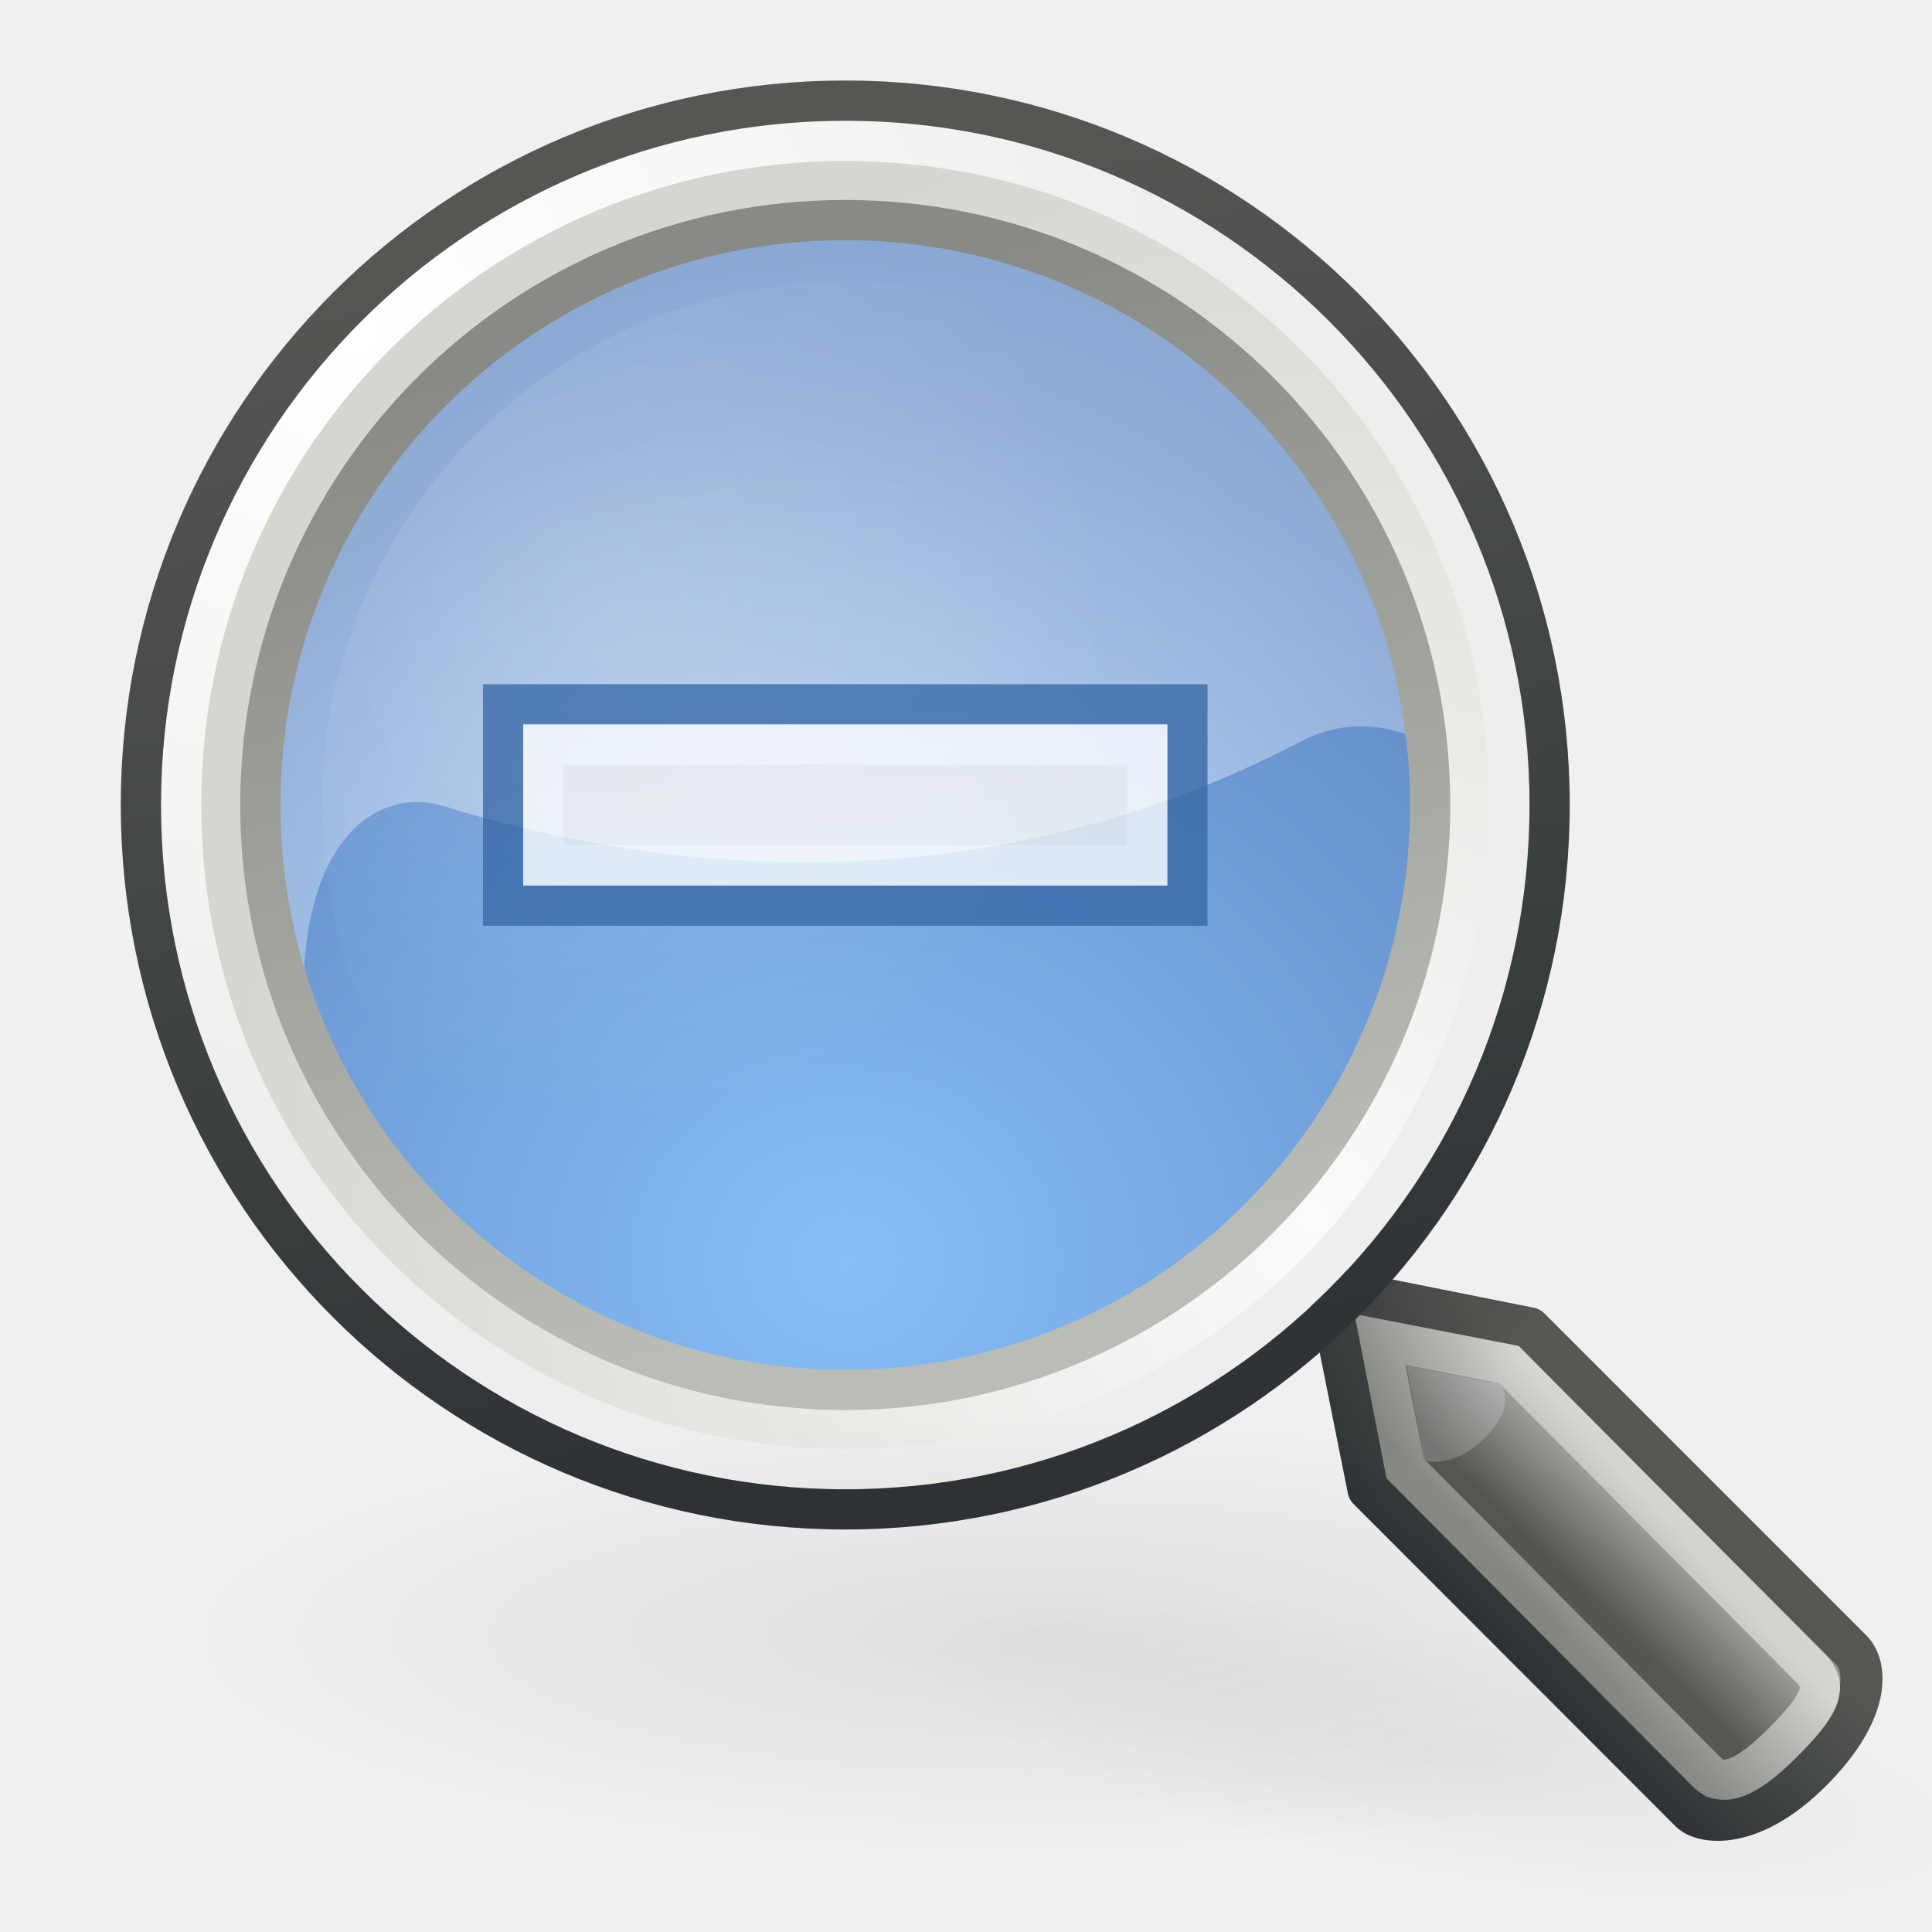
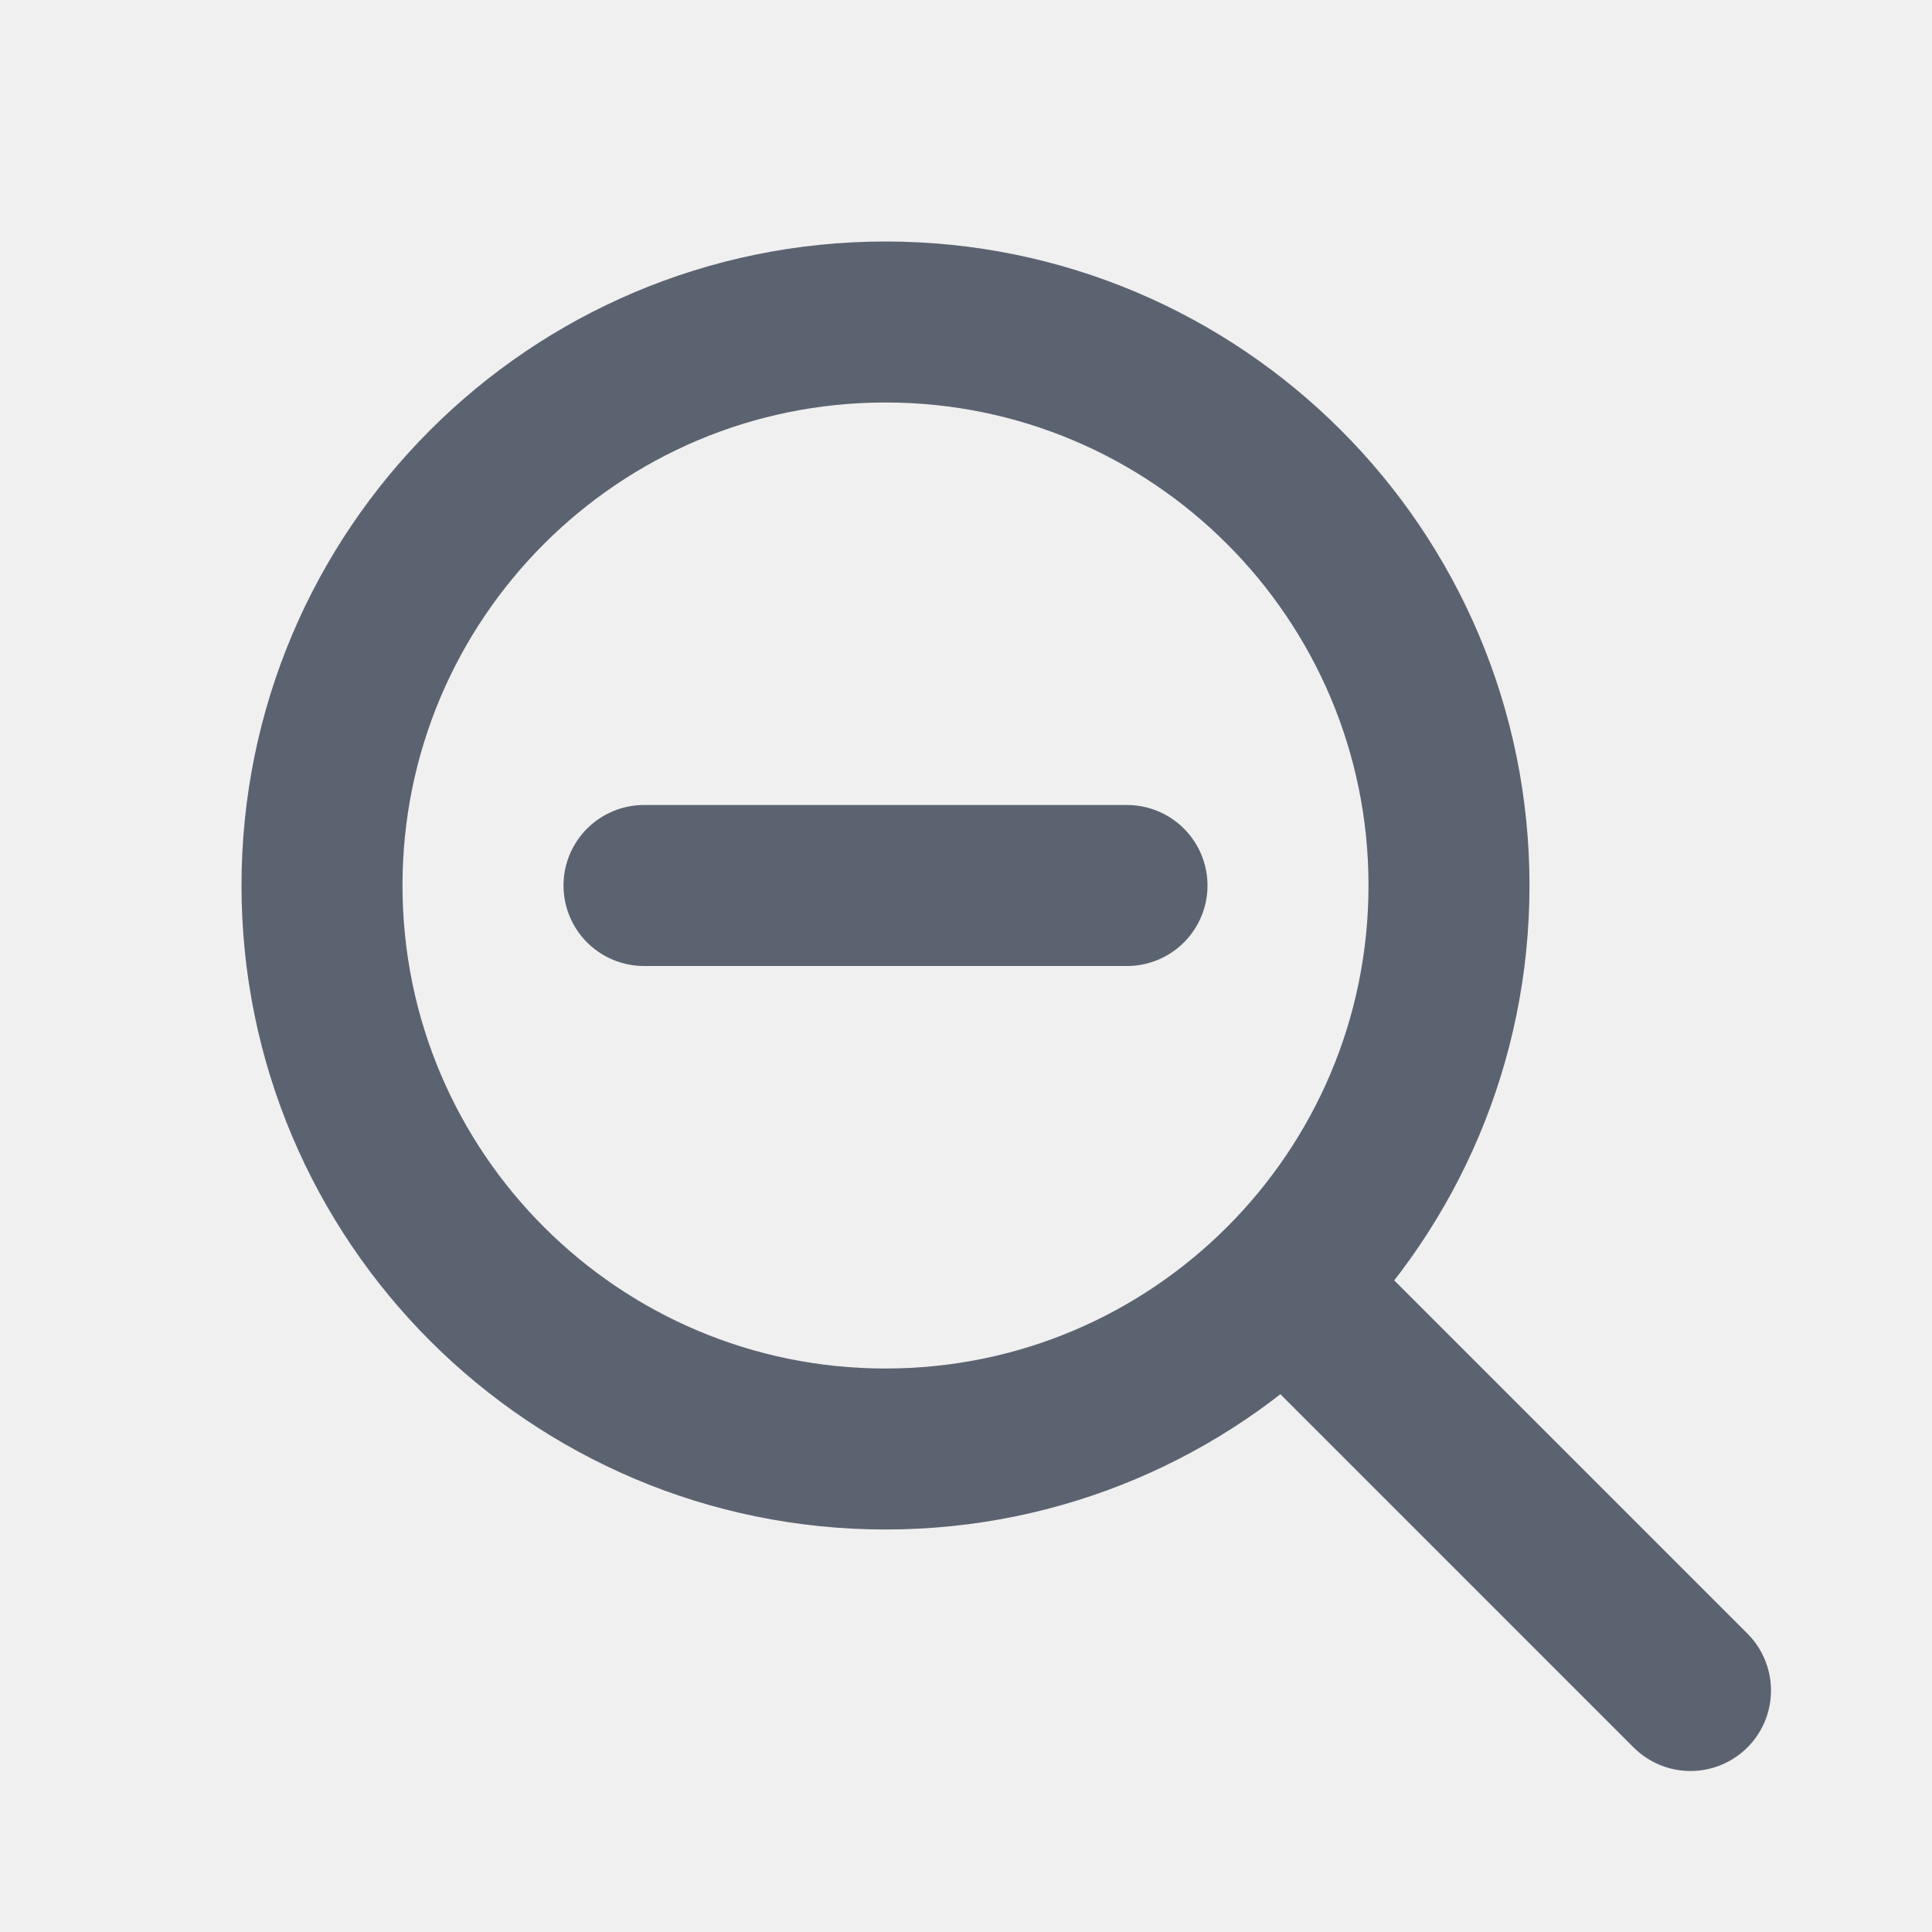
- <svg xmlns="http://www.w3.org/2000/svg" xmlns:xlink="http://www.w3.org/1999/xlink" id="svg249" height="48px" width="48px">
-   <defs id="defs3">
-     <linearGradient id="linearGradient23434">
-       <stop style="stop-color:#2e3436" offset="0" id="stop23436" />
-       <stop style="stop-color:#555753" offset="1" id="stop23438" />
-     </linearGradient>
-     <linearGradient id="linearGradient19914">
-       <stop style="stop-color:#000000;stop-opacity:1;" offset="0" id="stop19916" />
-       <stop style="stop-color:#000000;stop-opacity:0;" offset="1" id="stop19918" />
-     </linearGradient>
-     <linearGradient id="linearGradient19900">
-       <stop style="stop-color:#888a85" offset="0" id="stop19902" />
-       <stop style="stop-color:#d3d7cf" offset="1" id="stop19904" />
-     </linearGradient>
-     <linearGradient id="linearGradient15493">
-       <stop style="stop-color:#eeeeec;stop-opacity:1;" offset="0" id="stop15495" />
-       <stop style="stop-color:#ffffff;stop-opacity:1" offset="1" id="stop15497" />
-     </linearGradient>
-     <linearGradient id="linearGradient11102">
-       <stop style="stop-color:#ffffff;stop-opacity:1;" offset="0" id="stop11104" />
-       <stop style="stop-color:#ffffff;stop-opacity:0;" offset="1" id="stop11106" />
-     </linearGradient>
-     <linearGradient id="linearGradient4952">
-       <stop style="stop-color:#ffffff;stop-opacity:1;" offset="0" id="stop4954" />
-       <stop style="stop-color:#ffffff;stop-opacity:0;" offset="1" id="stop4956" />
-     </linearGradient>
-     <linearGradient id="linearGradient4931">
-       <stop style="stop-color:#babdb6;stop-opacity:1;" offset="0" id="stop4933" />
-       <stop style="stop-color:#888a85" offset="1" id="stop4935" />
-     </linearGradient>
-     <linearGradient id="linearGradient4919">
-       <stop style="stop-color:#429eff;stop-opacity:1;" offset="0" id="stop4921" />
-       <stop style="stop-color:#0044a7;stop-opacity:1;" offset="1" id="stop4923" />
-     </linearGradient>
-     <linearGradient id="linearGradient2980">
-       <stop style="stop-color:#000000;stop-opacity:1;" offset="0" id="stop2982" />
-       <stop style="stop-color:#000000;stop-opacity:0;" offset="1" id="stop2984" />
-     </linearGradient>
-     <linearGradient id="linearGradient2609">
-       <stop id="stop2611" offset="0" style="stop-color:#ffffff;stop-opacity:1" />
-       <stop id="stop2613" offset="1" style="stop-color:#eeeeec" />
-     </linearGradient>
-     <linearGradient id="linearGradient2617">
-       <stop id="stop2619" offset="0" style="stop-color:#fbfbfa;stop-opacity:1;" />
-       <stop id="stop2621" offset="1" style="stop-color:#d3d7cf" />
-     </linearGradient>
-     <linearGradient id="linearGradient2690">
-       <stop id="stop2692" offset="0" style="stop-color:#2e3436" />
-       <stop id="stop2694" offset="1" style="stop-color:#555753" />
-     </linearGradient>
-     <linearGradient id="linearGradient2698">
-       <stop id="stop2700" offset="0" style="stop-color:#555753" />
-       <stop style="stop-color:#a3a5a2;stop-opacity:1;" offset="0.702" id="stop2706" />
-       <stop id="stop2702" offset="1" style="stop-color:#888a85" />
-     </linearGradient>
-     <radialGradient xlink:href="#linearGradient2609" id="radialGradient1409" gradientUnits="userSpaceOnUse" gradientTransform="matrix(-3.294293e-16,1.143443,-1.247217,-1.248581e-6,41.735,-54.25682)" cx="45.095" cy="-2.694" fx="45.095" fy="-2.694" r="10.498" />
-     <radialGradient xlink:href="#linearGradient2617" id="radialGradient1411" gradientUnits="userSpaceOnUse" gradientTransform="matrix(4.928248e-11,-1.686609,1.66336,-1.770202e-15,41.65431,111.7396)" cx="59.787" cy="10.902" fx="59.787" fy="10.902" r="10.556" />
-     <linearGradient xlink:href="#linearGradient2698" id="linearGradient1421" gradientUnits="userSpaceOnUse" x1="81.332" y1="55.107" x2="82.92" y2="53.511" />
-     <linearGradient xlink:href="#linearGradient2690" id="linearGradient1423" gradientUnits="userSpaceOnUse" x1="81.096" y1="57.148" x2="83.629" y2="54.615" />
-     <radialGradient xlink:href="#linearGradient4919" id="radialGradient4925" cx="17.062" cy="28.851" fx="17.062" fy="28.851" r="13.5" gradientTransform="matrix(1.459545,-9.027299e-15,-5.118666e-17,1.345339,-7.403138,-10.82184)" gradientUnits="userSpaceOnUse" />
-     <linearGradient xlink:href="#linearGradient4931" id="linearGradient4937" x1="54.113" y1="12.847" x2="50.08" y2="-3.881" gradientUnits="userSpaceOnUse" />
-     <radialGradient xlink:href="#linearGradient4952" id="radialGradient4960" cx="16.83" cy="24.744" fx="16.83" fy="24.744" r="16.925" gradientTransform="matrix(2.231289,-0.597872,0.530253,1.979013,-30.74857,-16.49764)" gradientUnits="userSpaceOnUse" />
-     <radialGradient xlink:href="#linearGradient11102" id="radialGradient11108" cx="8.04" cy="9.528" fx="8.04" fy="9.528" r="9.812" gradientUnits="userSpaceOnUse" gradientTransform="matrix(0.946826,-1.897043e-16,1.897043e-16,0.946826,0.469351,0.499261)" />
-     <linearGradient xlink:href="#linearGradient15493" id="linearGradient17263" gradientUnits="userSpaceOnUse" x1="19" y1="14.875" x2="19.656" y2="29" gradientTransform="translate(2,-1)" />
-     <linearGradient xlink:href="#linearGradient19900" id="linearGradient19906" x1="40.25" y1="41" x2="43.062" y2="38.435" gradientUnits="userSpaceOnUse" gradientTransform="translate(-1,0)" />
-     <linearGradient xlink:href="#linearGradient19914" id="linearGradient19920" x1="33.985" y1="32.046" x2="37.211" y2="35.272" gradientUnits="userSpaceOnUse" gradientTransform="translate(-1,0)" />
-     <radialGradient xlink:href="#linearGradient2980" id="radialGradient23426" gradientUnits="userSpaceOnUse" gradientTransform="matrix(1,0,0,0.34,1.362626e-15,19.89607)" cx="28.284" cy="30.146" fx="28.284" fy="30.146" r="13.258" />
-     <radialGradient xlink:href="#linearGradient2980" id="radialGradient23432" gradientUnits="userSpaceOnUse" gradientTransform="matrix(1,-4.196543e-16,-3.619011e-17,0.34,1.860387e-15,19.89607)" cx="28.284" cy="30.146" fx="28.284" fy="30.146" r="13.258" />
-     <linearGradient xlink:href="#linearGradient23434" id="linearGradient23440" x1="55.878" y1="12.472" x2="52.5" y2="-4.621" gradientUnits="userSpaceOnUse" />
-   </defs>
-   <g id="layer6" />
-   <g style="display:inline" id="layer1" />
-   <g id="layer5" style="display:inline">
-     <g transform="translate(-12.26513,47.49999)" style="display:inline" id="g2637" />
-     <path style="opacity:0.6;color:#000000;fill:url(#radialGradient4925);fill-opacity:1;fill-rule:nonzero;stroke:none;stroke-width:2;stroke-linecap:round;stroke-linejoin:round;marker:none;marker-start:none;marker-mid:none;marker-end:none;stroke-miterlimit:4;stroke-dasharray:none;stroke-dashoffset:0;stroke-opacity:1;visibility:visible;display:inline;overflow:visible" id="path1425" d="M 31 18.25 A 13.5 13.75 0 1 1  4,18.25 A 13.5 13.75 0 1 1  31 18.25 z" transform="matrix(1.185185,0,0,1.163637,0.259261,-1.236368)" />
-     <path style="opacity:0.5;color:#000000;fill:url(#radialGradient4960);fill-opacity:1;fill-rule:nonzero;stroke:none;stroke-width:2;stroke-linecap:round;stroke-linejoin:round;marker:none;marker-start:none;marker-mid:none;marker-end:none;stroke-miterlimit:4;stroke-dasharray:none;stroke-dashoffset:0;stroke-opacity:1;visibility:visible;display:inline;overflow:visible" d="M 20.431,3.5 C 11.915,3.824 5.102,10.849 5.102,19.444 C 5.102,21.861 6.505,24.166 7.593,26.156 C 7.121,20.728 9.46,19.543 11.013,20.025 C 15.724,21.488 23.9,22.817 32.3,18.432 C 35.245,16.894 36.962,20.661 36.844,17.275 C 35.905,9.481 29.114,3.5 21.046,3.5 C 20.84,3.5 20.635,3.492 20.431,3.5 z " id="path4939" />
-     <path transform="matrix(1.6,0,0,1.6,-63,12.8)" d="M 62.5 4.5 A 10 10 0 1 1  42.5,4.5 A 10 10 0 1 1  62.5 4.5 z" id="path2607" style="color:#000000;fill:none;fill-opacity:1;fill-rule:nonzero;stroke:url(#radialGradient1411);stroke-width:1.875;stroke-linecap:round;stroke-linejoin:miter;marker:none;marker-start:none;marker-mid:none;marker-end:none;stroke-miterlimit:4;stroke-dasharray:none;stroke-dashoffset:0;stroke-opacity:1;visibility:visible;display:inline;overflow:visible" />
-     <path style="opacity:0.047;color:#000000;fill:url(#radialGradient23432);fill-opacity:1;fill-rule:nonzero;stroke:none;stroke-width:1;stroke-linecap:round;stroke-linejoin:round;marker:none;marker-start:none;marker-mid:none;marker-end:none;stroke-miterlimit:4;stroke-dasharray:none;stroke-dashoffset:0;stroke-opacity:1;visibility:visible;display:inline;overflow:visible" id="path23418" d="M 41.543 30.146 A 13.258 4.508 0 1 1  15.026,30.146 A 13.258 4.508 0 1 1  41.543 30.146 z" transform="matrix(0.98756,0.175983,-0.12162,0.682489,11.58742,17.92885)" />
-     <g transform="matrix(1.544052,0,0,1.536016,-85.57756,-44.44515)" id="g2708">
-       <path style="color:#000000;fill:url(#linearGradient1421);fill-opacity:1;fill-rule:nonzero;stroke:url(#linearGradient1423);stroke-width:0.677;stroke-linecap:round;stroke-linejoin:round;marker:none;marker-start:none;marker-mid:none;marker-end:none;stroke-miterlimit:4;stroke-dashoffset:0;stroke-opacity:1;visibility:visible;display:inline;overflow:visible" d="M 76.796,49.768 L 77.444,53.024 L 82.625,58.237 C 82.818,58.431 83.597,58.557 84.568,57.581 C 85.54,56.604 85.464,55.877 85.216,55.628 L 80.035,50.419 L 76.796,49.768 z " id="path2682" />
-       <path style="opacity:0.192;color:#000000;fill:#ffffff;fill-opacity:1;fill-rule:nonzero;stroke:none;stroke-width:1;stroke-linecap:round;stroke-linejoin:miter;marker:none;marker-start:none;marker-mid:none;marker-end:none;stroke-miterlimit:4;stroke-dashoffset:0;stroke-opacity:1;visibility:visible;display:inline;overflow:visible" d="M 79.567,51.32 C 79.564,51.331 79.861,51.644 79.322,52.185 C 78.783,52.726 78.315,52.559 78.329,52.545 L 78.059,51.024 L 79.567,51.32 z " id="path2687" />
-     </g>
-     <path id="path17267" d="M 34.285,33.279 L 34.907,36.48 L 42.407,44.029 C 42.776,44.4 43.341,44.246 44.275,43.313 C 45.208,42.379 45.449,41.911 44.985,41.445 L 37.486,33.901 L 34.285,33.279 z " style="opacity:1;color:#000000;fill:none;fill-opacity:1;fill-rule:nonzero;stroke:url(#linearGradient19906);stroke-width:1;stroke-linecap:round;stroke-linejoin:miter;marker:none;marker-start:none;marker-mid:none;marker-end:none;stroke-miterlimit:4;stroke-dasharray:none;stroke-dashoffset:0;stroke-opacity:1;visibility:visible;display:inline;overflow:visible" />
-     <path style="opacity:0.153;color:#000000;fill:url(#linearGradient19920);fill-opacity:1;fill-rule:nonzero;stroke:none;stroke-width:0.677;stroke-linecap:round;stroke-linejoin:round;marker:none;marker-start:none;marker-mid:none;marker-end:none;stroke-miterlimit:4;stroke-dashoffset:0;stroke-opacity:1;visibility:visible;display:inline;overflow:visible" d="M 32.832,31.492 C 32.572,31.579 32.425,31.852 32.494,32.116 L 33.507,37.108 C 33.533,37.199 33.583,37.282 33.652,37.348 L 41.614,45.364 C 41.971,45.721 42.509,45.825 43.158,45.7 C 43.806,45.574 44.57,45.163 45.377,44.356 C 46.178,43.555 46.59,42.839 46.728,42.196 C 46.866,41.552 46.742,40.964 46.391,40.612 L 38.381,32.644 C 38.302,32.566 38.201,32.516 38.091,32.5 L 33.121,31.492 C 33.027,31.465 32.927,31.465 32.832,31.492 z " id="path19908" />
-     <path transform="matrix(1.65,0,0,1.65,-65.625,12.575)" d="M 62.5 4.5 A 10 10 0 1 1  42.5,4.5 A 10 10 0 1 1  62.5 4.5 z" id="path2605" style="color:#000000;fill:none;fill-opacity:1;fill-rule:nonzero;stroke:url(#radialGradient1409);stroke-width:0.606;stroke-linecap:round;stroke-linejoin:miter;marker:none;marker-start:none;marker-mid:none;marker-end:none;stroke-miterlimit:4;stroke-dasharray:none;stroke-dashoffset:0;stroke-opacity:1;visibility:visible;display:inline;overflow:visible" />
-     <path transform="matrix(1.75,0,0,1.75,-70.875,12.125)" d="M 62.5 4.5 A 10 10 0 1 1  42.5,4.5 A 10 10 0 1 1  62.5 4.5 z" id="path2599" style="color:#000000;fill:none;fill-opacity:1;fill-rule:nonzero;stroke:url(#linearGradient23440);stroke-width:0.571;stroke-linecap:round;stroke-linejoin:miter;marker:none;marker-start:none;marker-mid:none;marker-end:none;stroke-miterlimit:4;stroke-dasharray:none;stroke-dashoffset:0;stroke-opacity:1;visibility:visible;display:inline;overflow:visible" />
-     <path transform="matrix(1.453172,0,0,1.453175,-55.29154,13.46071)" d="M 62.5 4.5 A 10 10 0 1 1  42.5,4.5 A 10 10 0 1 1  62.5 4.5 z" id="path4927" style="color:#000000;fill:none;fill-opacity:1;fill-rule:nonzero;stroke:url(#linearGradient4937);stroke-width:0.688;stroke-linecap:round;stroke-linejoin:miter;marker:none;marker-start:none;marker-mid:none;marker-end:none;stroke-miterlimit:4;stroke-dasharray:none;stroke-dashoffset:0;stroke-opacity:1;visibility:visible;display:inline;overflow:visible" />
-     <path style="opacity:0.161;color:#000000;fill:url(#radialGradient11108);fill-opacity:1;fill-rule:nonzero;stroke:none;stroke-width:1;stroke-linecap:round;stroke-linejoin:miter;marker:none;marker-start:none;marker-mid:none;marker-end:none;stroke-miterlimit:4;stroke-dasharray:none;stroke-dashoffset:0;stroke-opacity:1;visibility:visible;display:inline;overflow:visible" id="path11092" d="M 22.188 12.938 A 9.812 9.812 0 1 1  2.562,12.938 A 9.812 9.812 0 1 1  22.188 12.938 z" transform="matrix(1.324842,0,0,1.324842,4.605084,2.859861)" />
-     <g id="g1399" style="opacity:0.761" transform="translate(-2.905726e-7,1)">
-       <path id="rect8466" d="M 12.5,16.5 L 12.5,21.5 L 29.5,21.5 L 29.5,16.5 L 12.5,16.5 z " style="opacity:1;color:#000000;fill:url(#linearGradient17263);fill-opacity:1;fill-rule:nonzero;stroke:#3465a4;stroke-width:1;stroke-linecap:round;stroke-linejoin:miter;marker:none;marker-start:none;marker-mid:none;marker-end:none;stroke-miterlimit:4;stroke-dasharray:none;stroke-dashoffset:0;stroke-opacity:1;visibility:visible;display:inline;overflow:visible" />
-       <path id="rect12861" d="M 13.5,17.5 L 13.5,20.5 L 28.5,20.5 L 28.5,17.5 L 13.5,17.5 z " style="opacity:1;color:#000000;fill:none;fill-opacity:1;fill-rule:nonzero;stroke:#ffffff;stroke-width:1;stroke-linecap:round;stroke-linejoin:miter;marker:none;marker-start:none;marker-mid:none;marker-end:none;stroke-miterlimit:4;stroke-dasharray:none;stroke-dashoffset:0;stroke-opacity:1;visibility:visible;display:inline;overflow:visible" />
-     </g>
-     <path style="opacity:0.072;color:#000000;fill:url(#radialGradient23426);fill-opacity:1;fill-rule:nonzero;stroke:none;stroke-width:1;stroke-linecap:round;stroke-linejoin:round;marker:none;marker-start:none;marker-mid:none;marker-end:none;stroke-miterlimit:4;stroke-dasharray:none;stroke-dashoffset:0;stroke-opacity:1;visibility:visible;display:inline;overflow:visible" id="path2970" d="M 41.543 30.146 A 13.258 4.508 0 1 1  15.026,30.146 A 13.258 4.508 0 1 1  41.543 30.146 z" transform="matrix(1.585832,0,0,1.204644,-19.35411,4.31756)" />
-   </g>
+ <svg xmlns="http://www.w3.org/2000/svg" width="24" height="24" viewBox="0 0 24 24" fill="none" stroke="#5C6370" stroke-width="2" stroke-linecap="round" stroke-linejoin="round">
+   <circle cx="11" cy="11" r="7" />
+   <line x1="21" y1="21" x2="16.5" y2="16.5" />
+   <line x1="8" y1="11" x2="14" y2="11" />
</svg>
